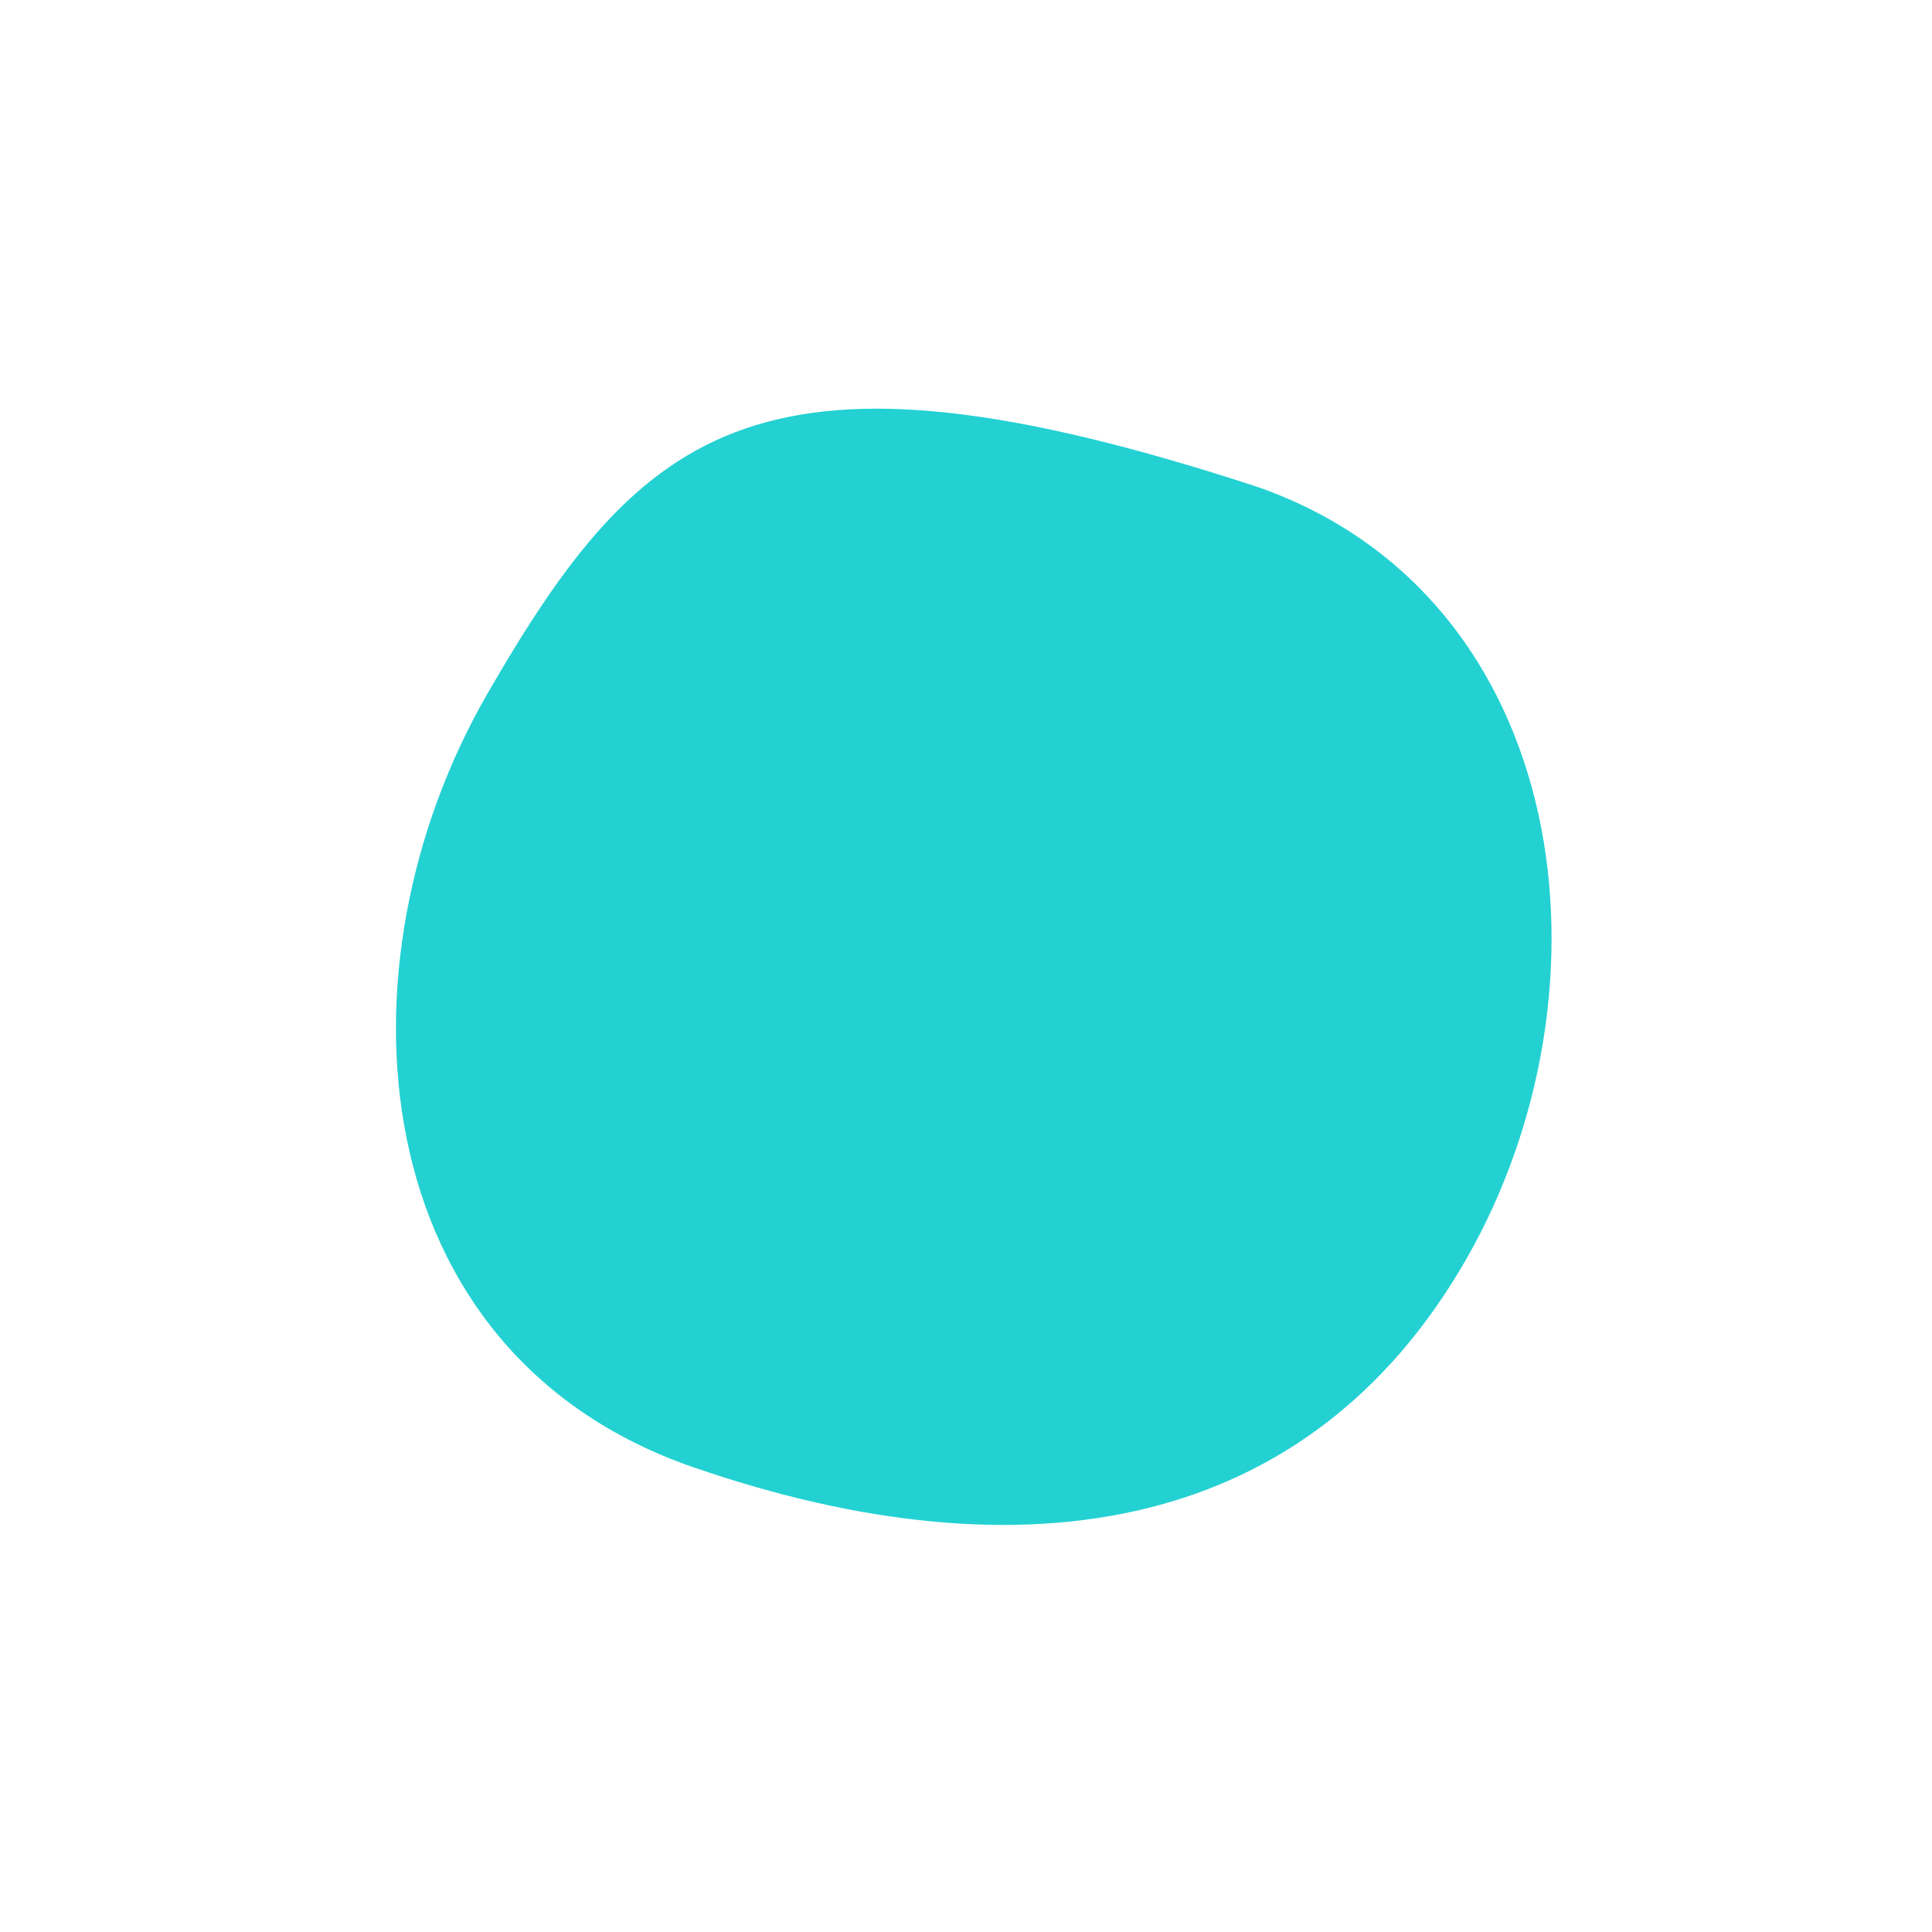
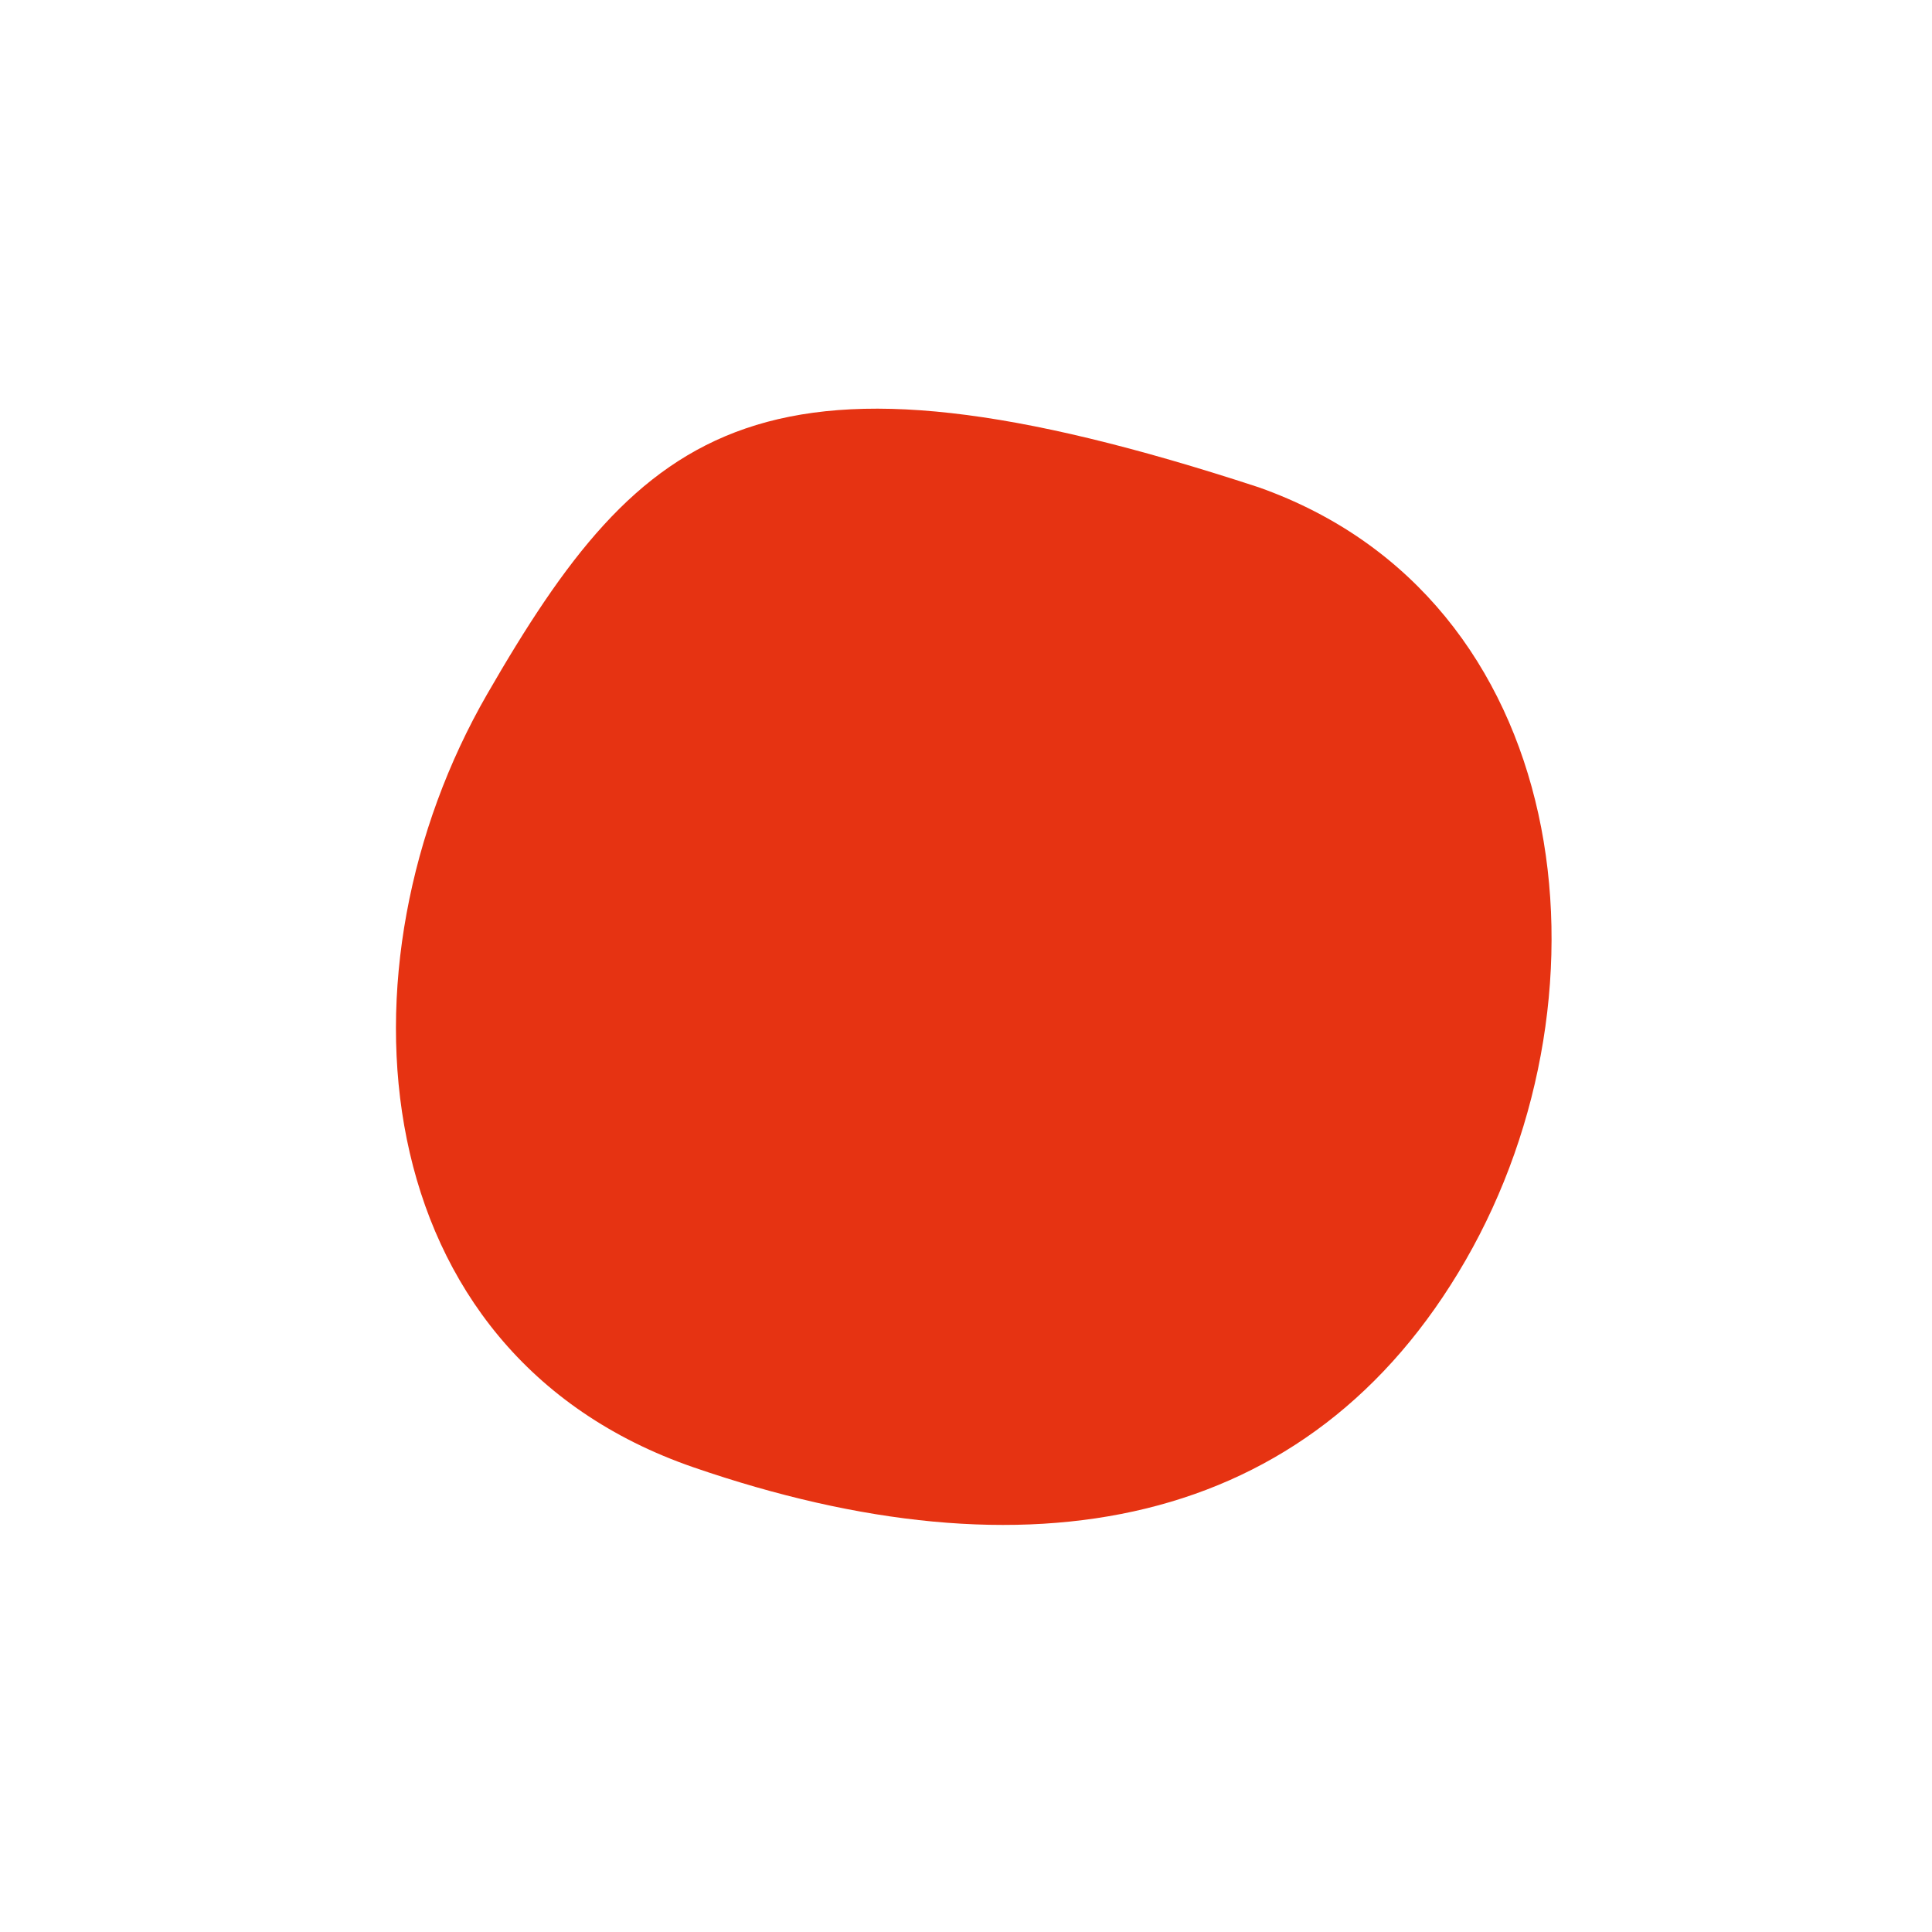
<svg xmlns="http://www.w3.org/2000/svg" width="1080px" height="1080px" viewBox="0 0 1080 1080" version="1.1">
  <g id="logo" stroke="none" stroke-width="1" fill="none" fill-rule="evenodd">
-     <path d="M819.266,704.533 C732.063,855.874 574.206,884.491 387.797,820.286 C201.389,756.082 185.046,539.494 272.252,388.153 C359.454,236.823 426.775,181.669 703.609,272.399 C879.108,334.425 906.469,553.191 819.266,704.533 Z" id="Path" fill="#24D1D2" fill-rule="nonzero" />
+     <path d="M819.266,704.533 C732.063,855.874 574.206,884.491 387.797,820.286 C201.389,756.082 185.046,539.494 272.252,388.153 C359.454,236.823 426.775,181.669 703.609,272.399 C879.108,334.425 906.469,553.191 819.266,704.533 Z" id="Path" fill="#E63312" fill-rule="nonzero" />
  </g>
</svg>
